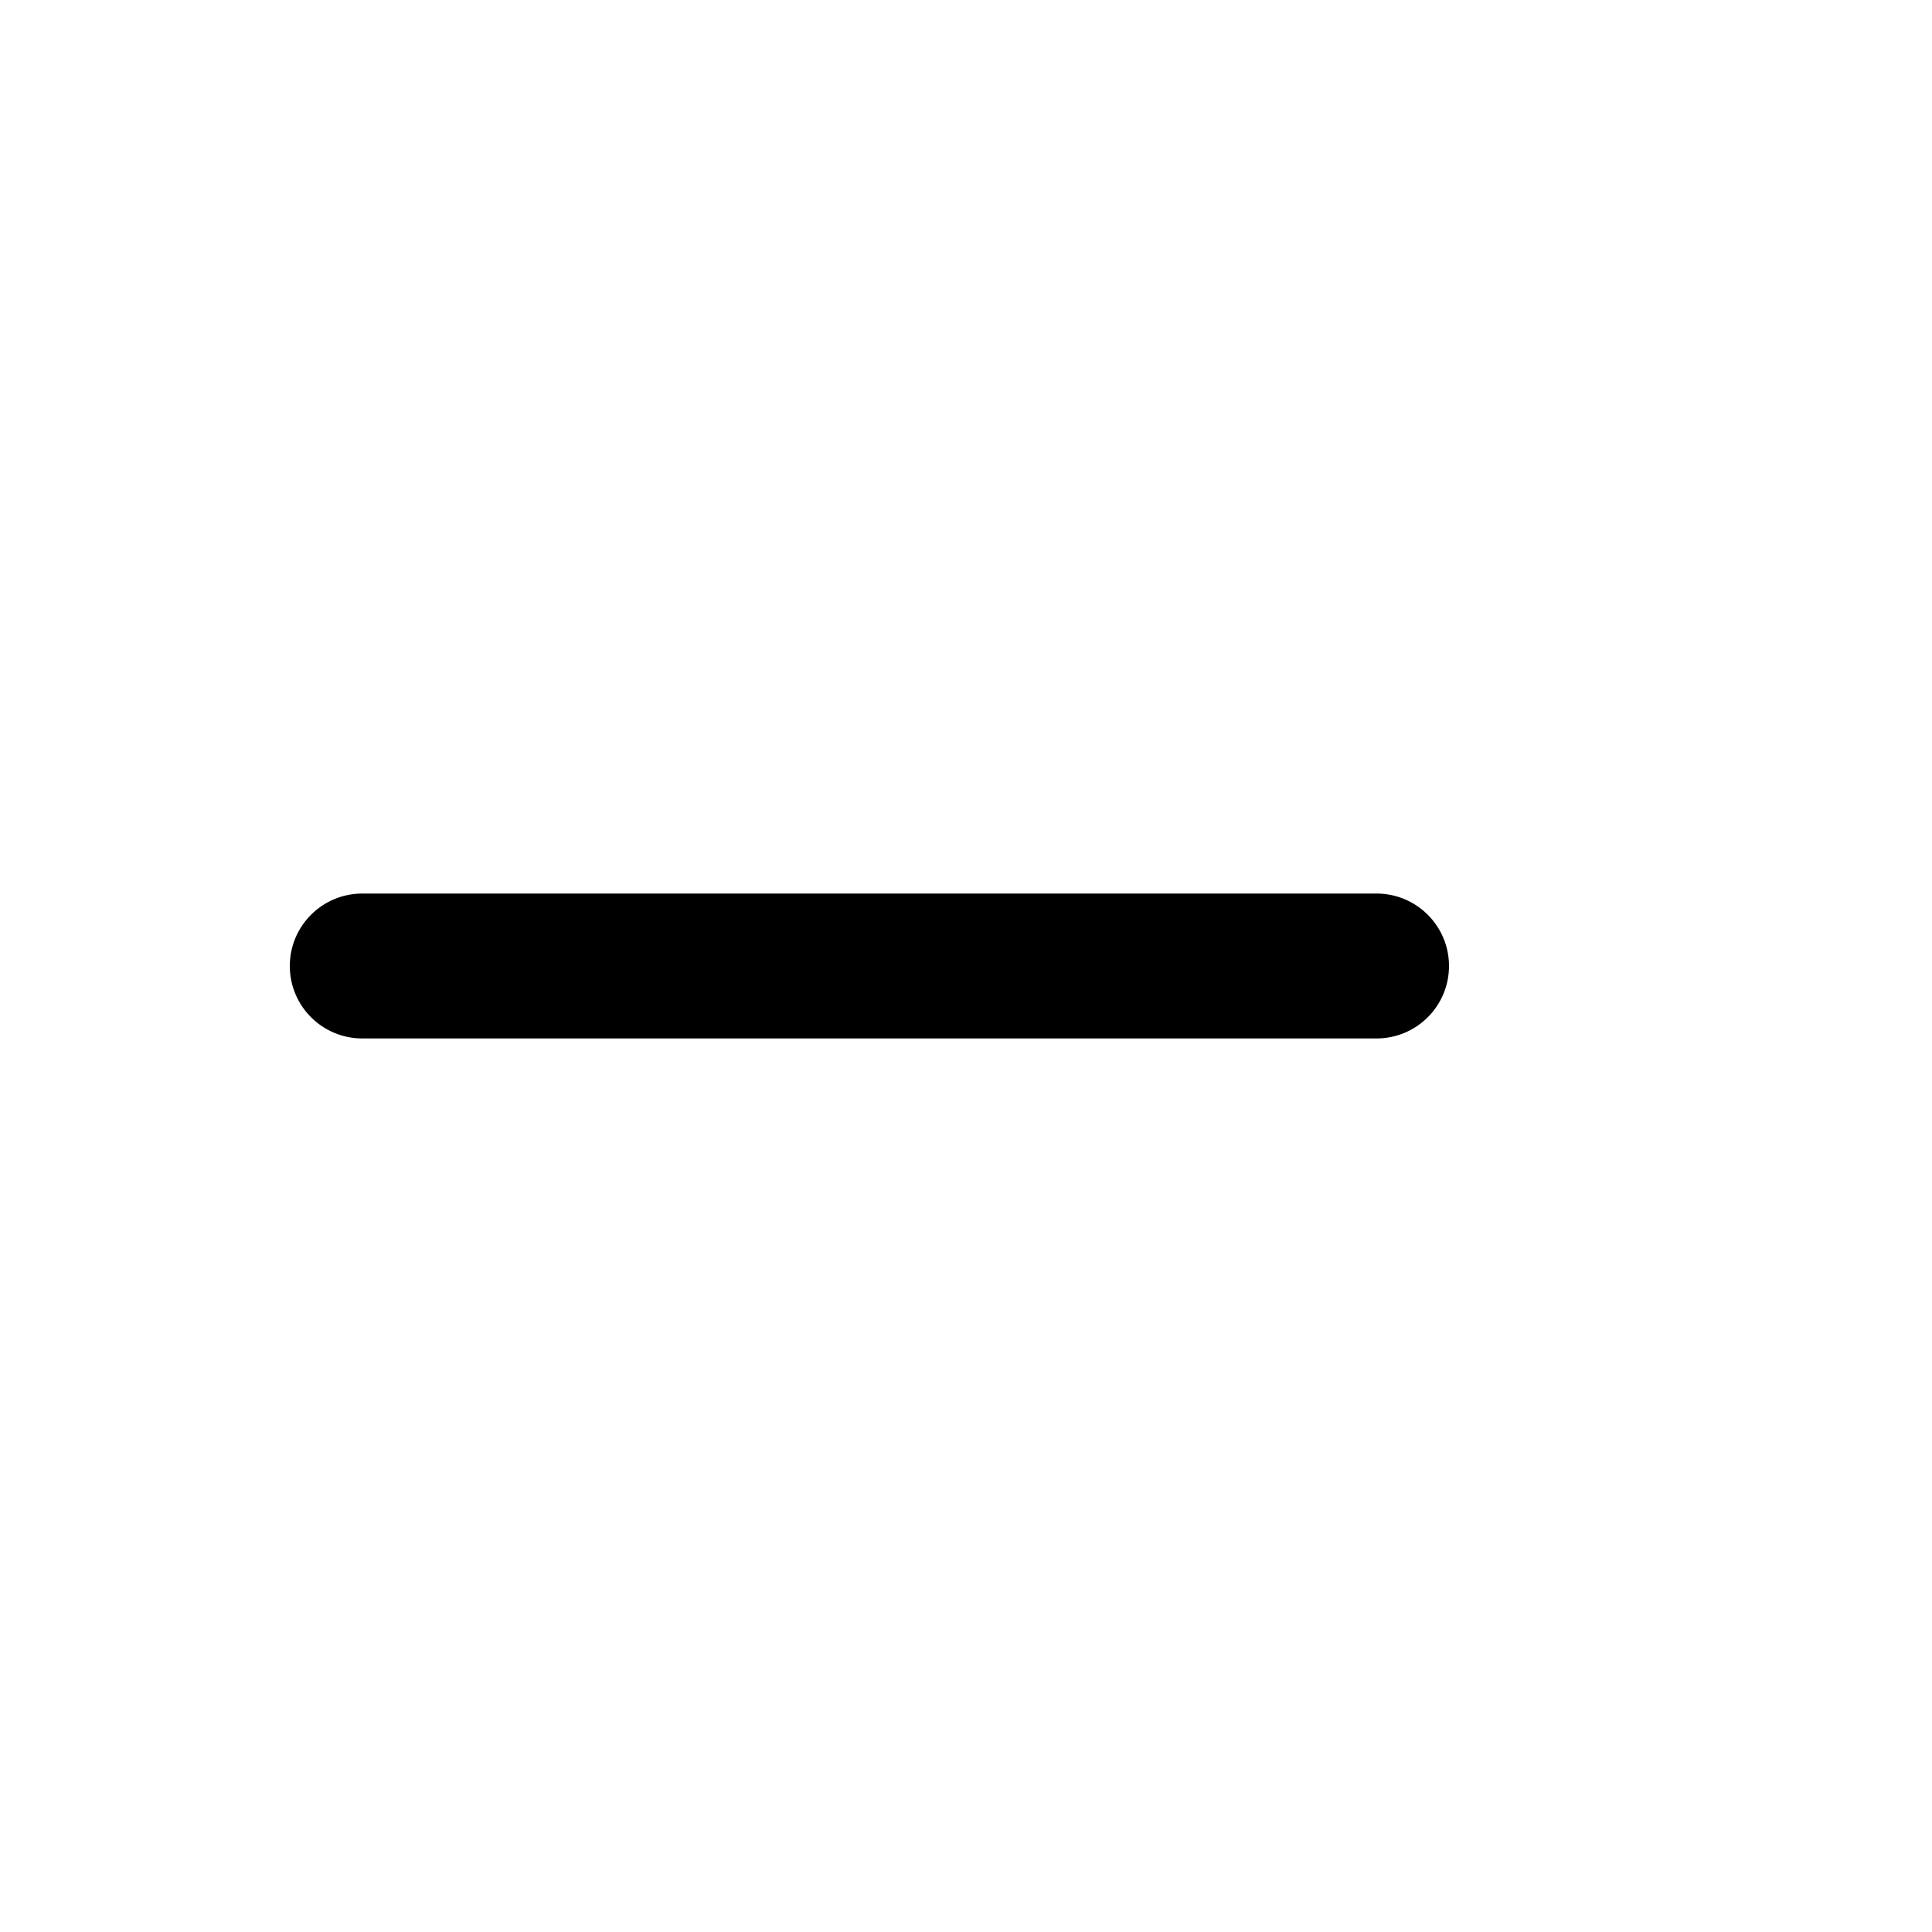
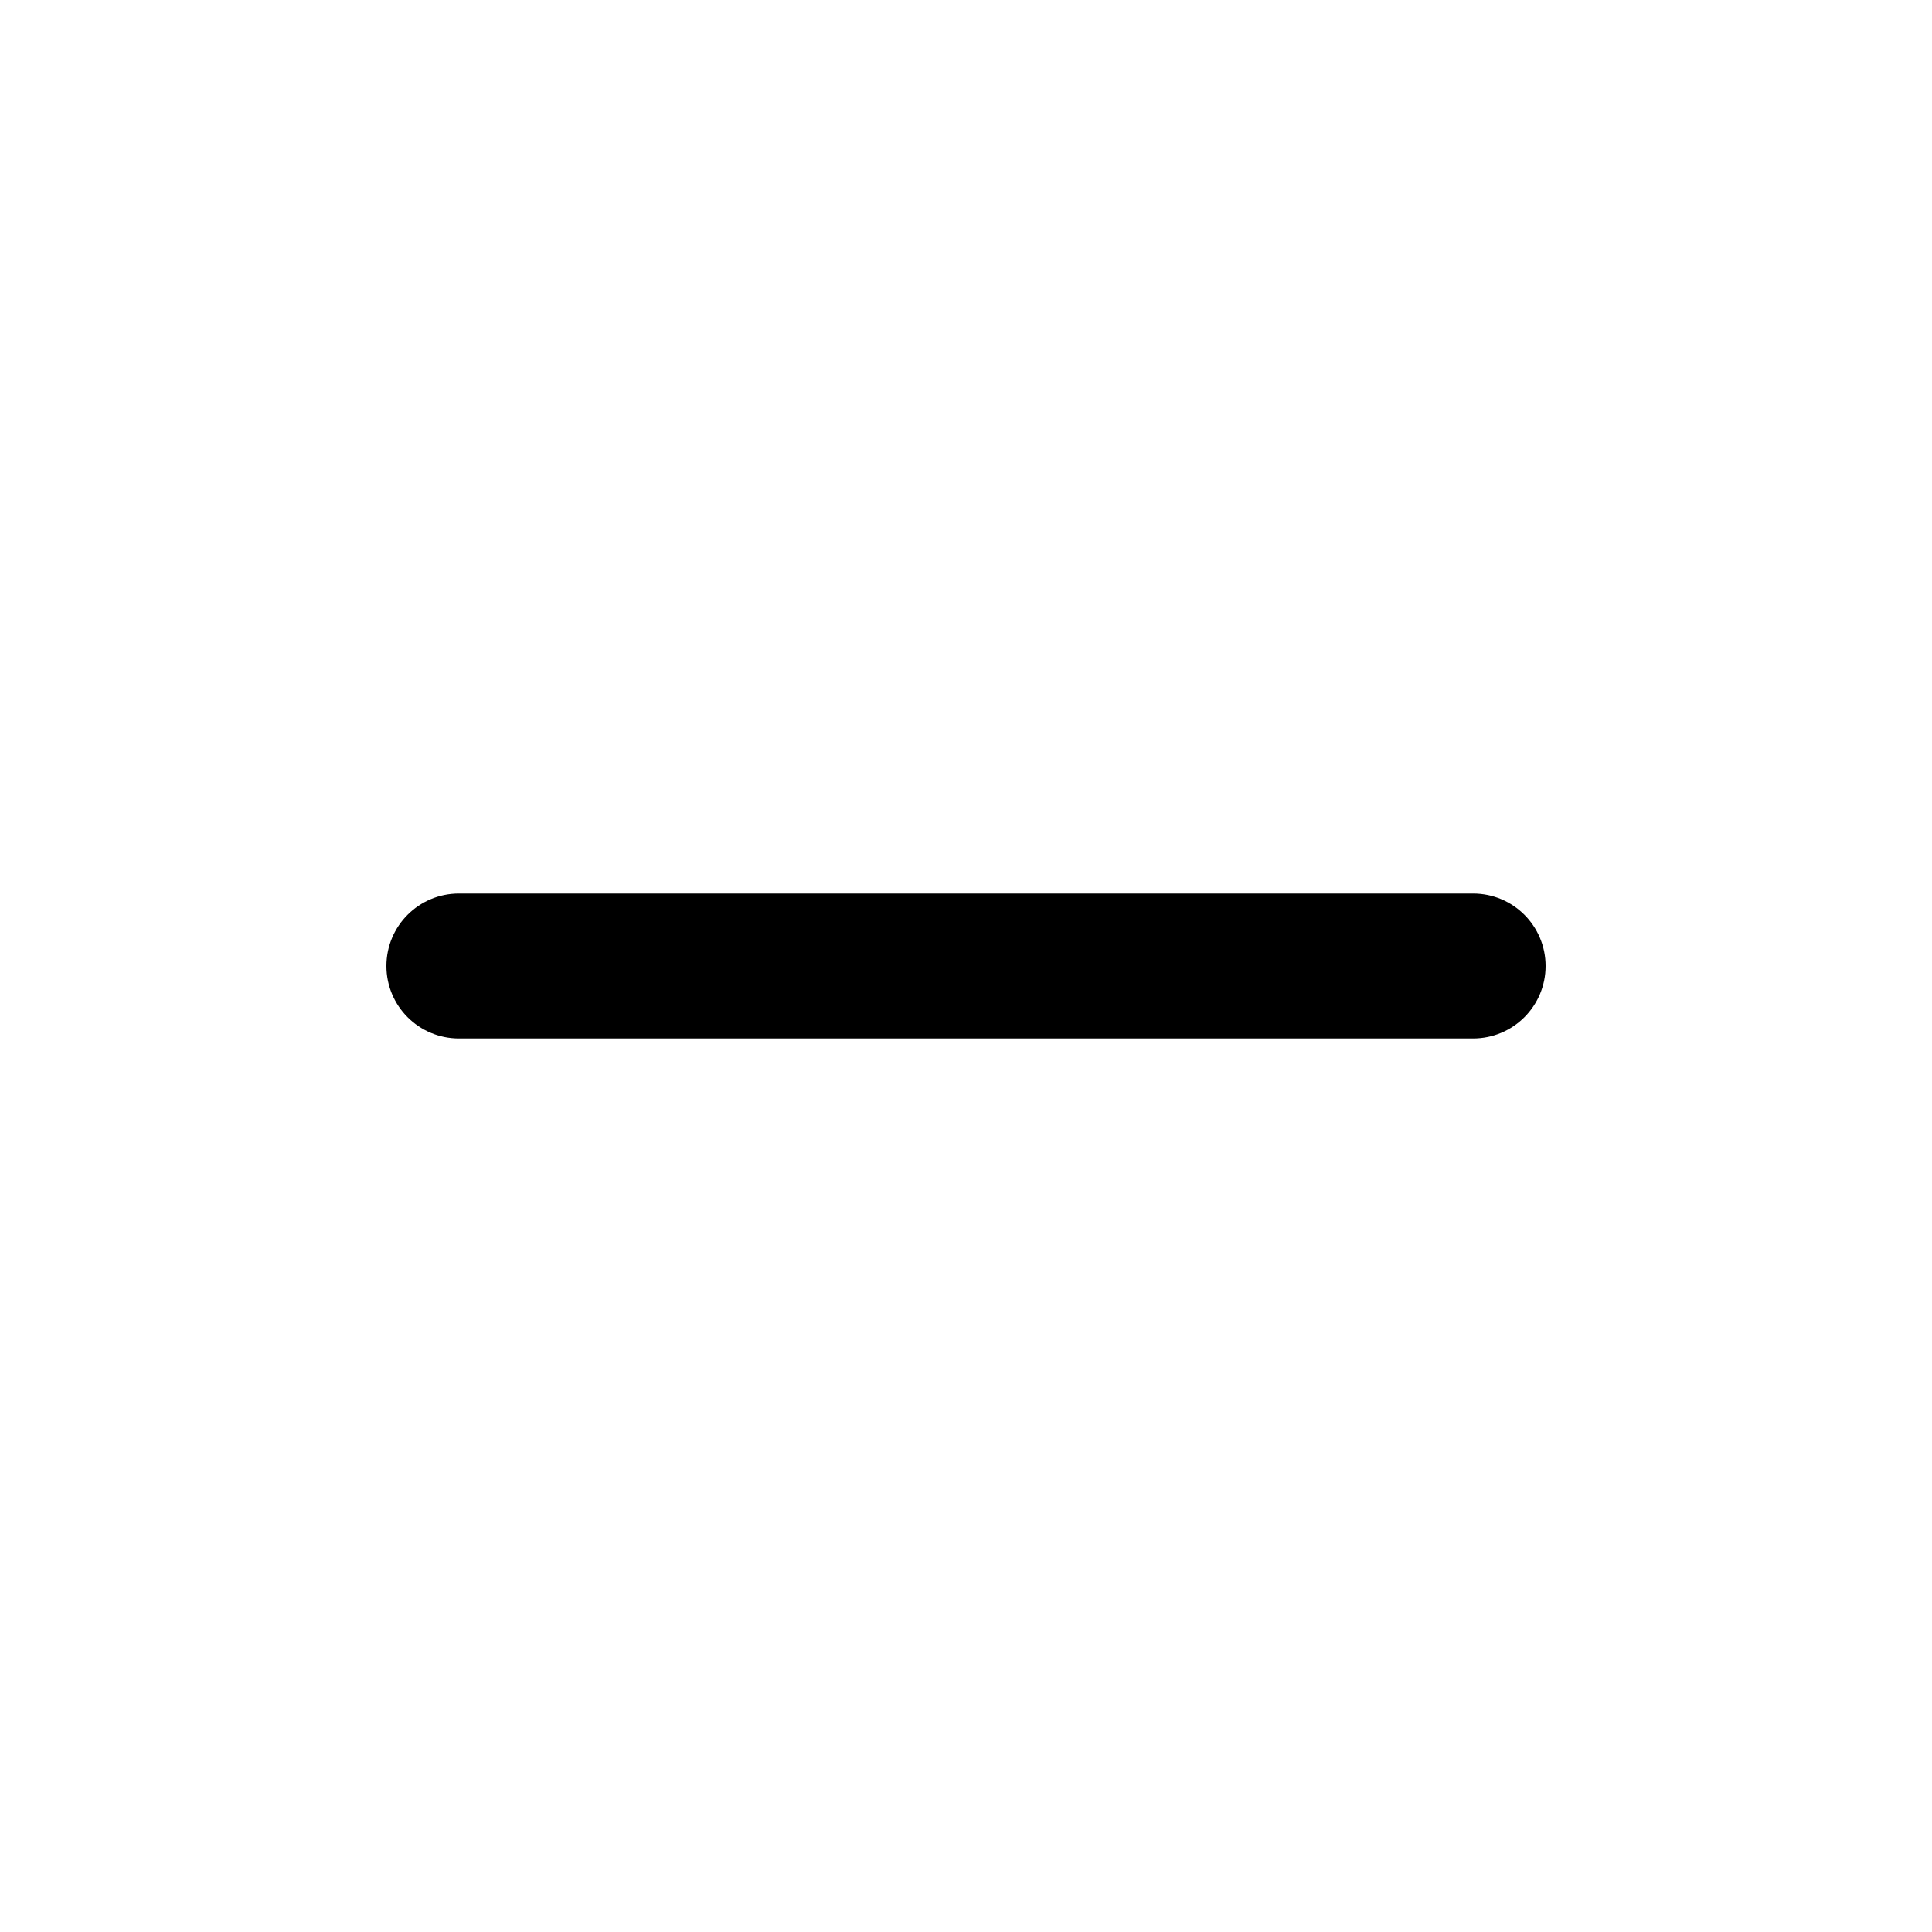
<svg xmlns="http://www.w3.org/2000/svg" viewBox="0 0 20 20" fill="currentColor" aria-hidden="true">
-   <path fill-rule="evenodd" d="M3 10a.75.75 0 01.75-.75h10.5a.75.75 0 010 1.5H3.75A.75.75 0 013 10z" clip-rule="evenodd" />
+   <path fill-rule="evenodd" d="M4 10a.75.75 0 01.75-.75h10.5a.75.75 0 010 1.5H4.75A.75.75 0 014 10z" clip-rule="evenodd" />
</svg>
